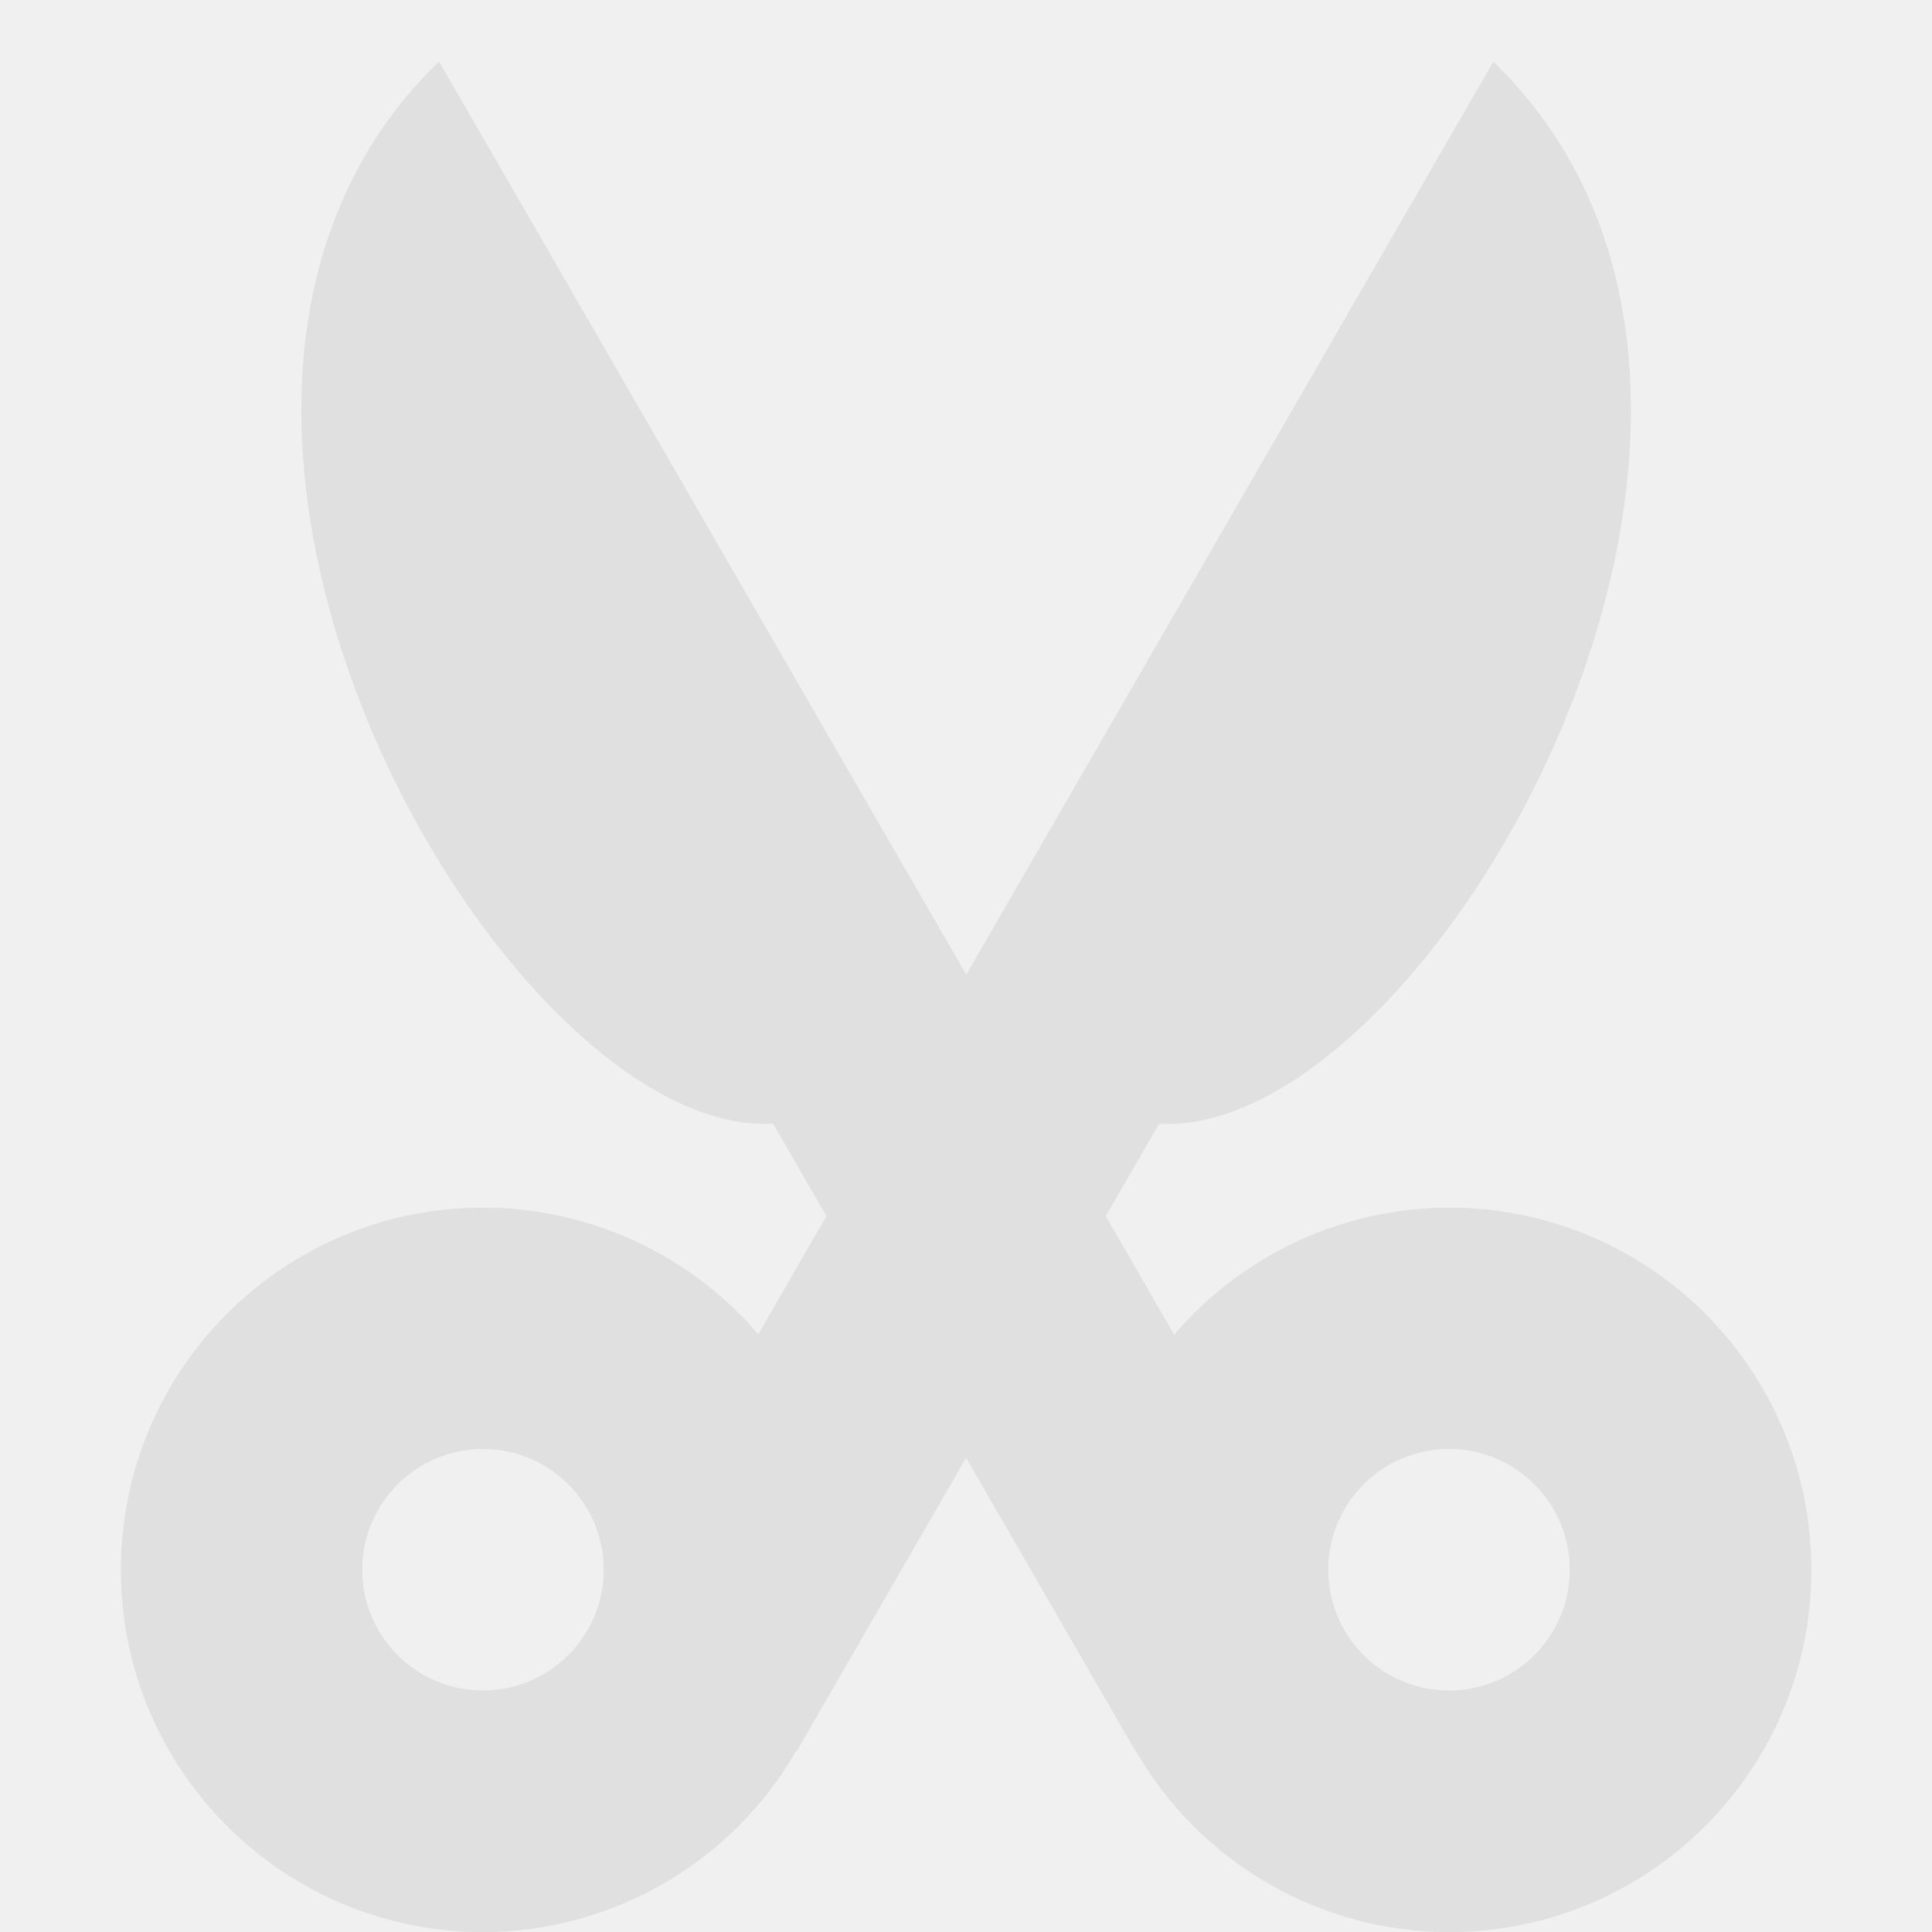
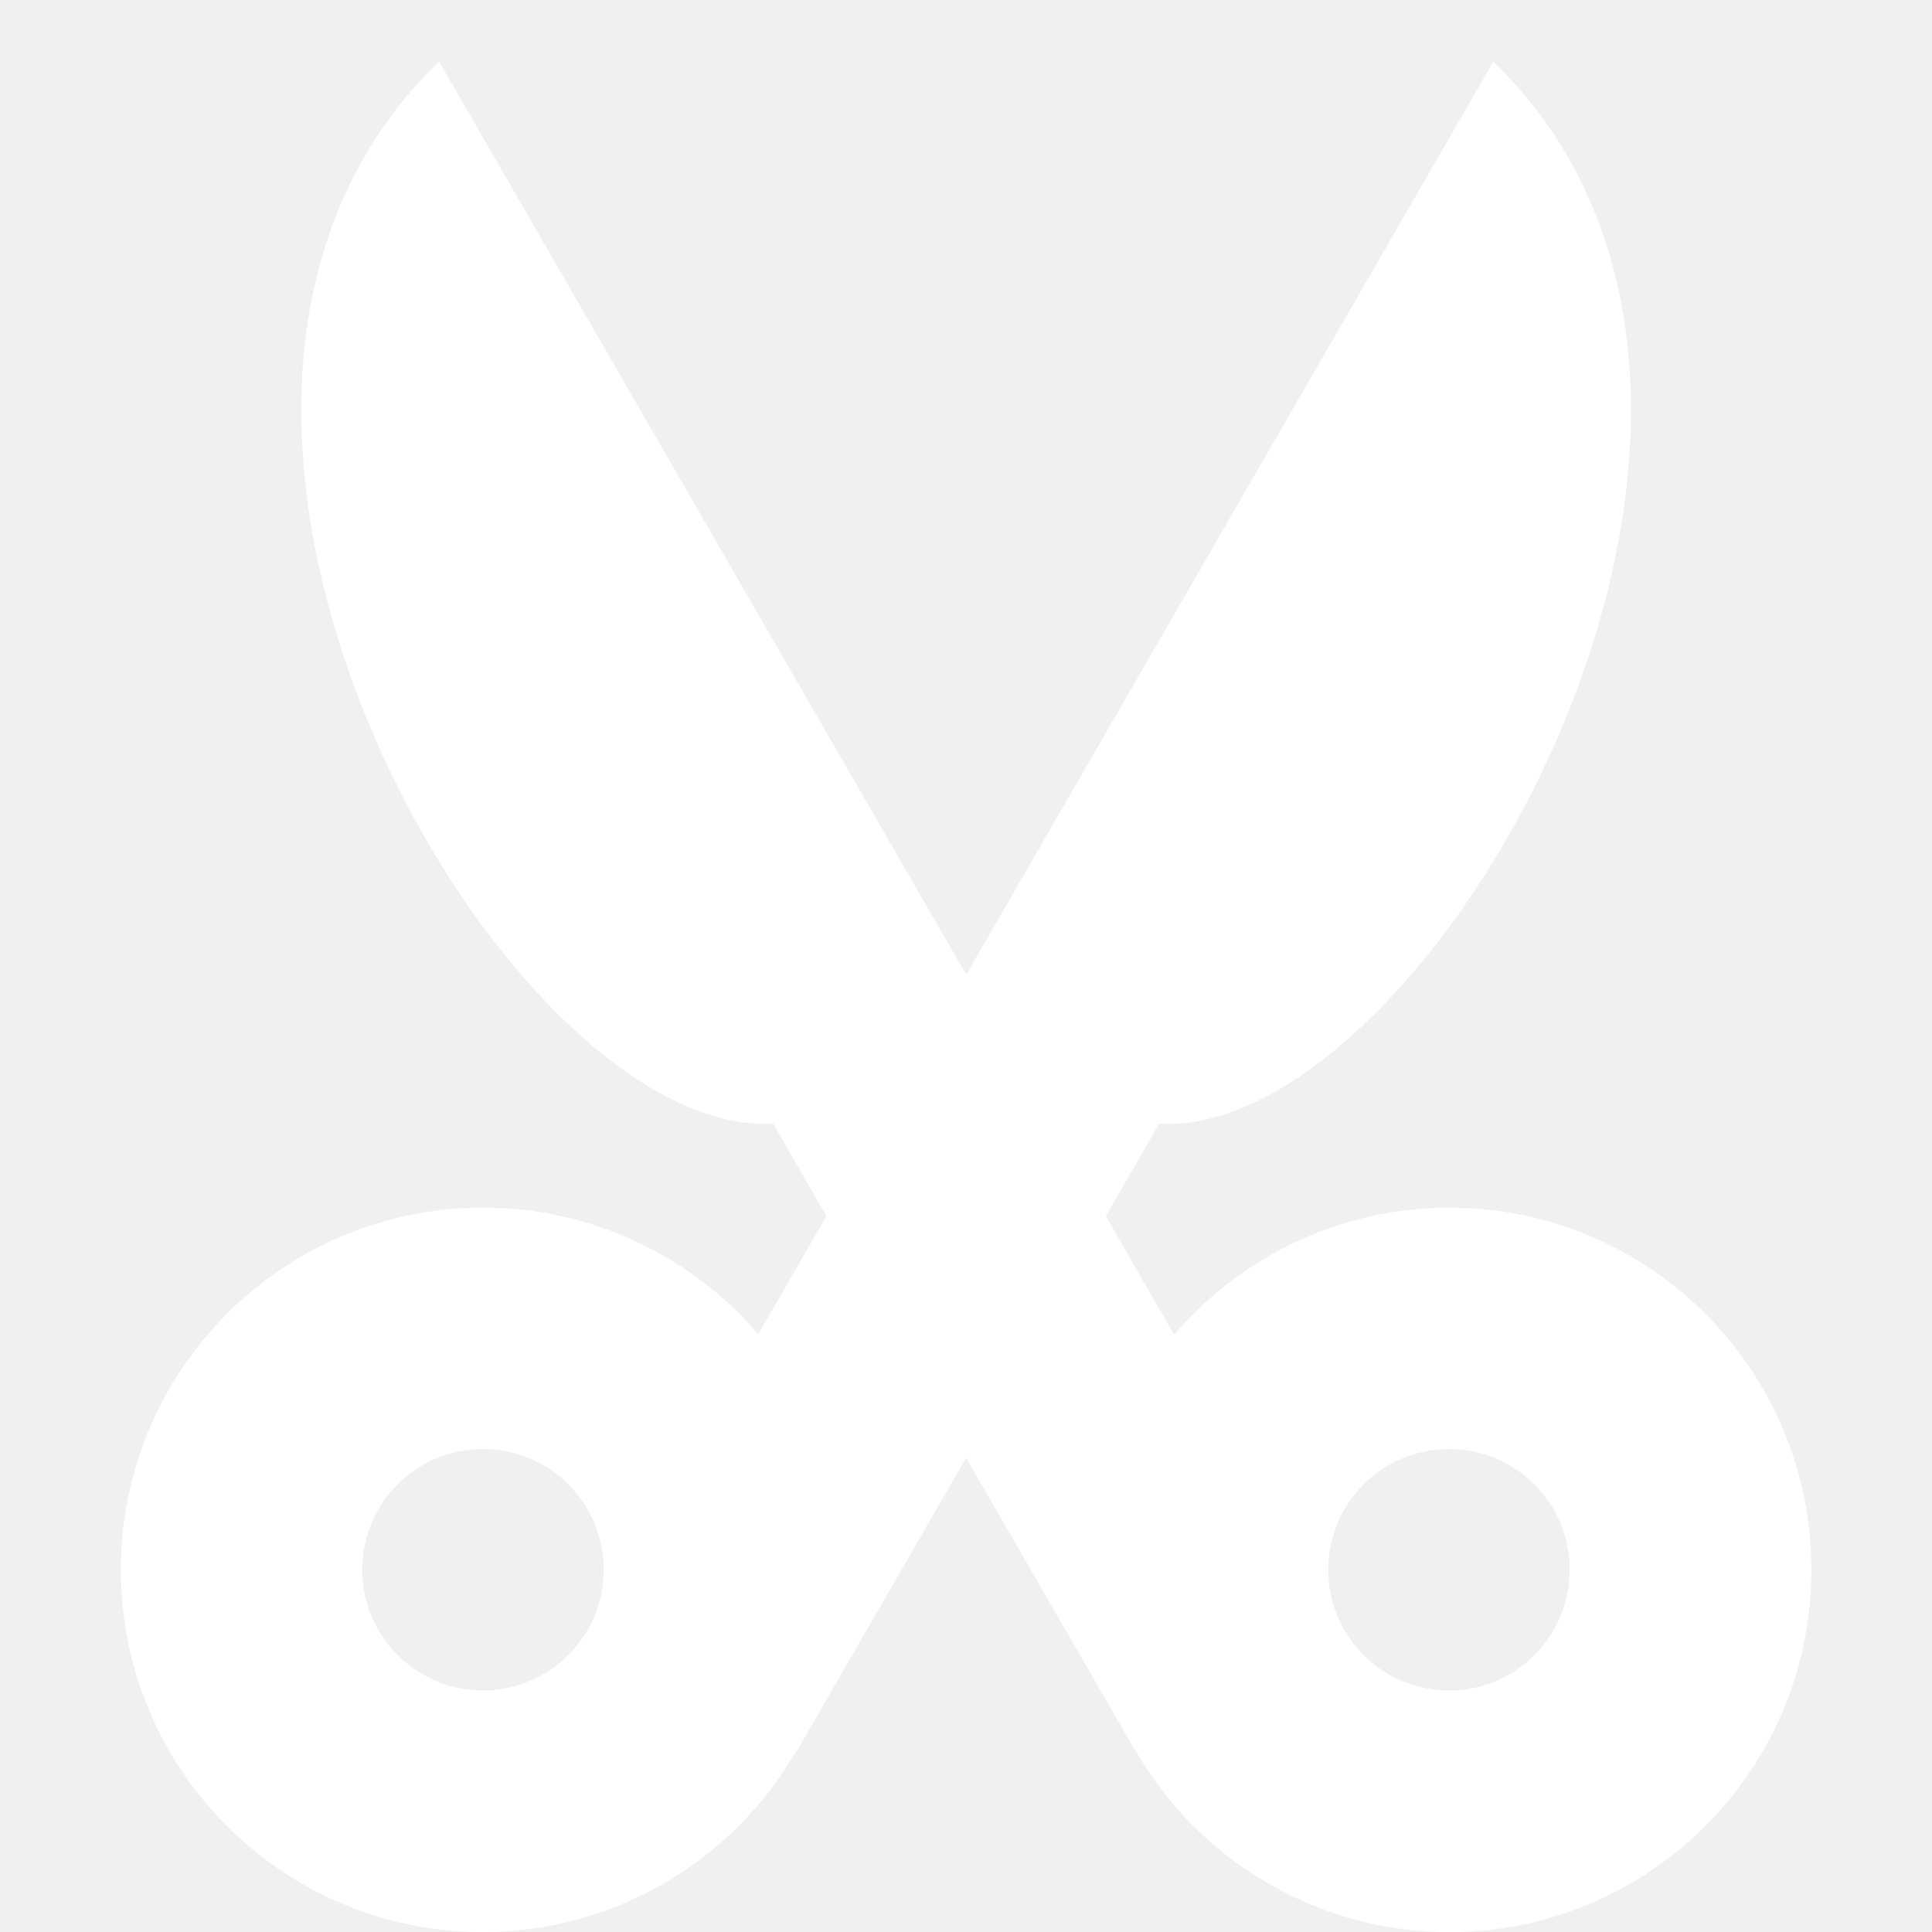
<svg xmlns="http://www.w3.org/2000/svg" height="16" viewBox="0 0 16 16" width="16">
-   <path d="m3.635.51c-2.964 2.866.536 8.929 2.768 8.795l.441.766-.564.979a3 3 0 0 0 -2.279-1.049 3 3 0 0 0 -3 3 3 3 0 0 0 3 3 3 3 0 0 0 2.594-1.502l.004.002 1.402-2.428 1.402 2.428.002-.002a3 3 0 0 0 2.596 1.502 3 3 0 0 0 3-3 3 3 0 0 0 -3-3 3 3 0 0 0 -2.277 1.053l-.566-.982.441-.766c2.232.134 5.732-5.929 2.768-8.795l-4.365 7.561-4.365-7.561zm.365 11.49a1 1 0 0 1 1 1 1 1 0 0 1 -.123.479l-.012.021a1 1 0 0 1 -.865.5 1 1 0 0 1 -1-1 1 1 0 0 1 1-1zm8 0a1 1 0 0 1 1 1 1 1 0 0 1 -1 1 1 1 0 0 1 -1-1 1 1 0 0 1 1-1z" fill="#e0e0e0" />
+   <path d="m3.635.51c-2.964 2.866.536 8.929 2.768 8.795l.441.766-.564.979a3 3 0 0 0 -2.279-1.049 3 3 0 0 0 -3 3 3 3 0 0 0 3 3 3 3 0 0 0 2.594-1.502l.004.002 1.402-2.428 1.402 2.428.002-.002a3 3 0 0 0 2.596 1.502 3 3 0 0 0 3-3 3 3 0 0 0 -3-3 3 3 0 0 0 -2.277 1.053l-.566-.982.441-.766c2.232.134 5.732-5.929 2.768-8.795l-4.365 7.561-4.365-7.561zm.365 11.49a1 1 0 0 1 1 1 1 1 0 0 1 -.123.479l-.012.021a1 1 0 0 1 -.865.5 1 1 0 0 1 -1-1 1 1 0 0 1 1-1zm8 0a1 1 0 0 1 1 1 1 1 0 0 1 -1 1 1 1 0 0 1 -1-1 1 1 0 0 1 1-1z" fill="#ffffff" />
</svg>
